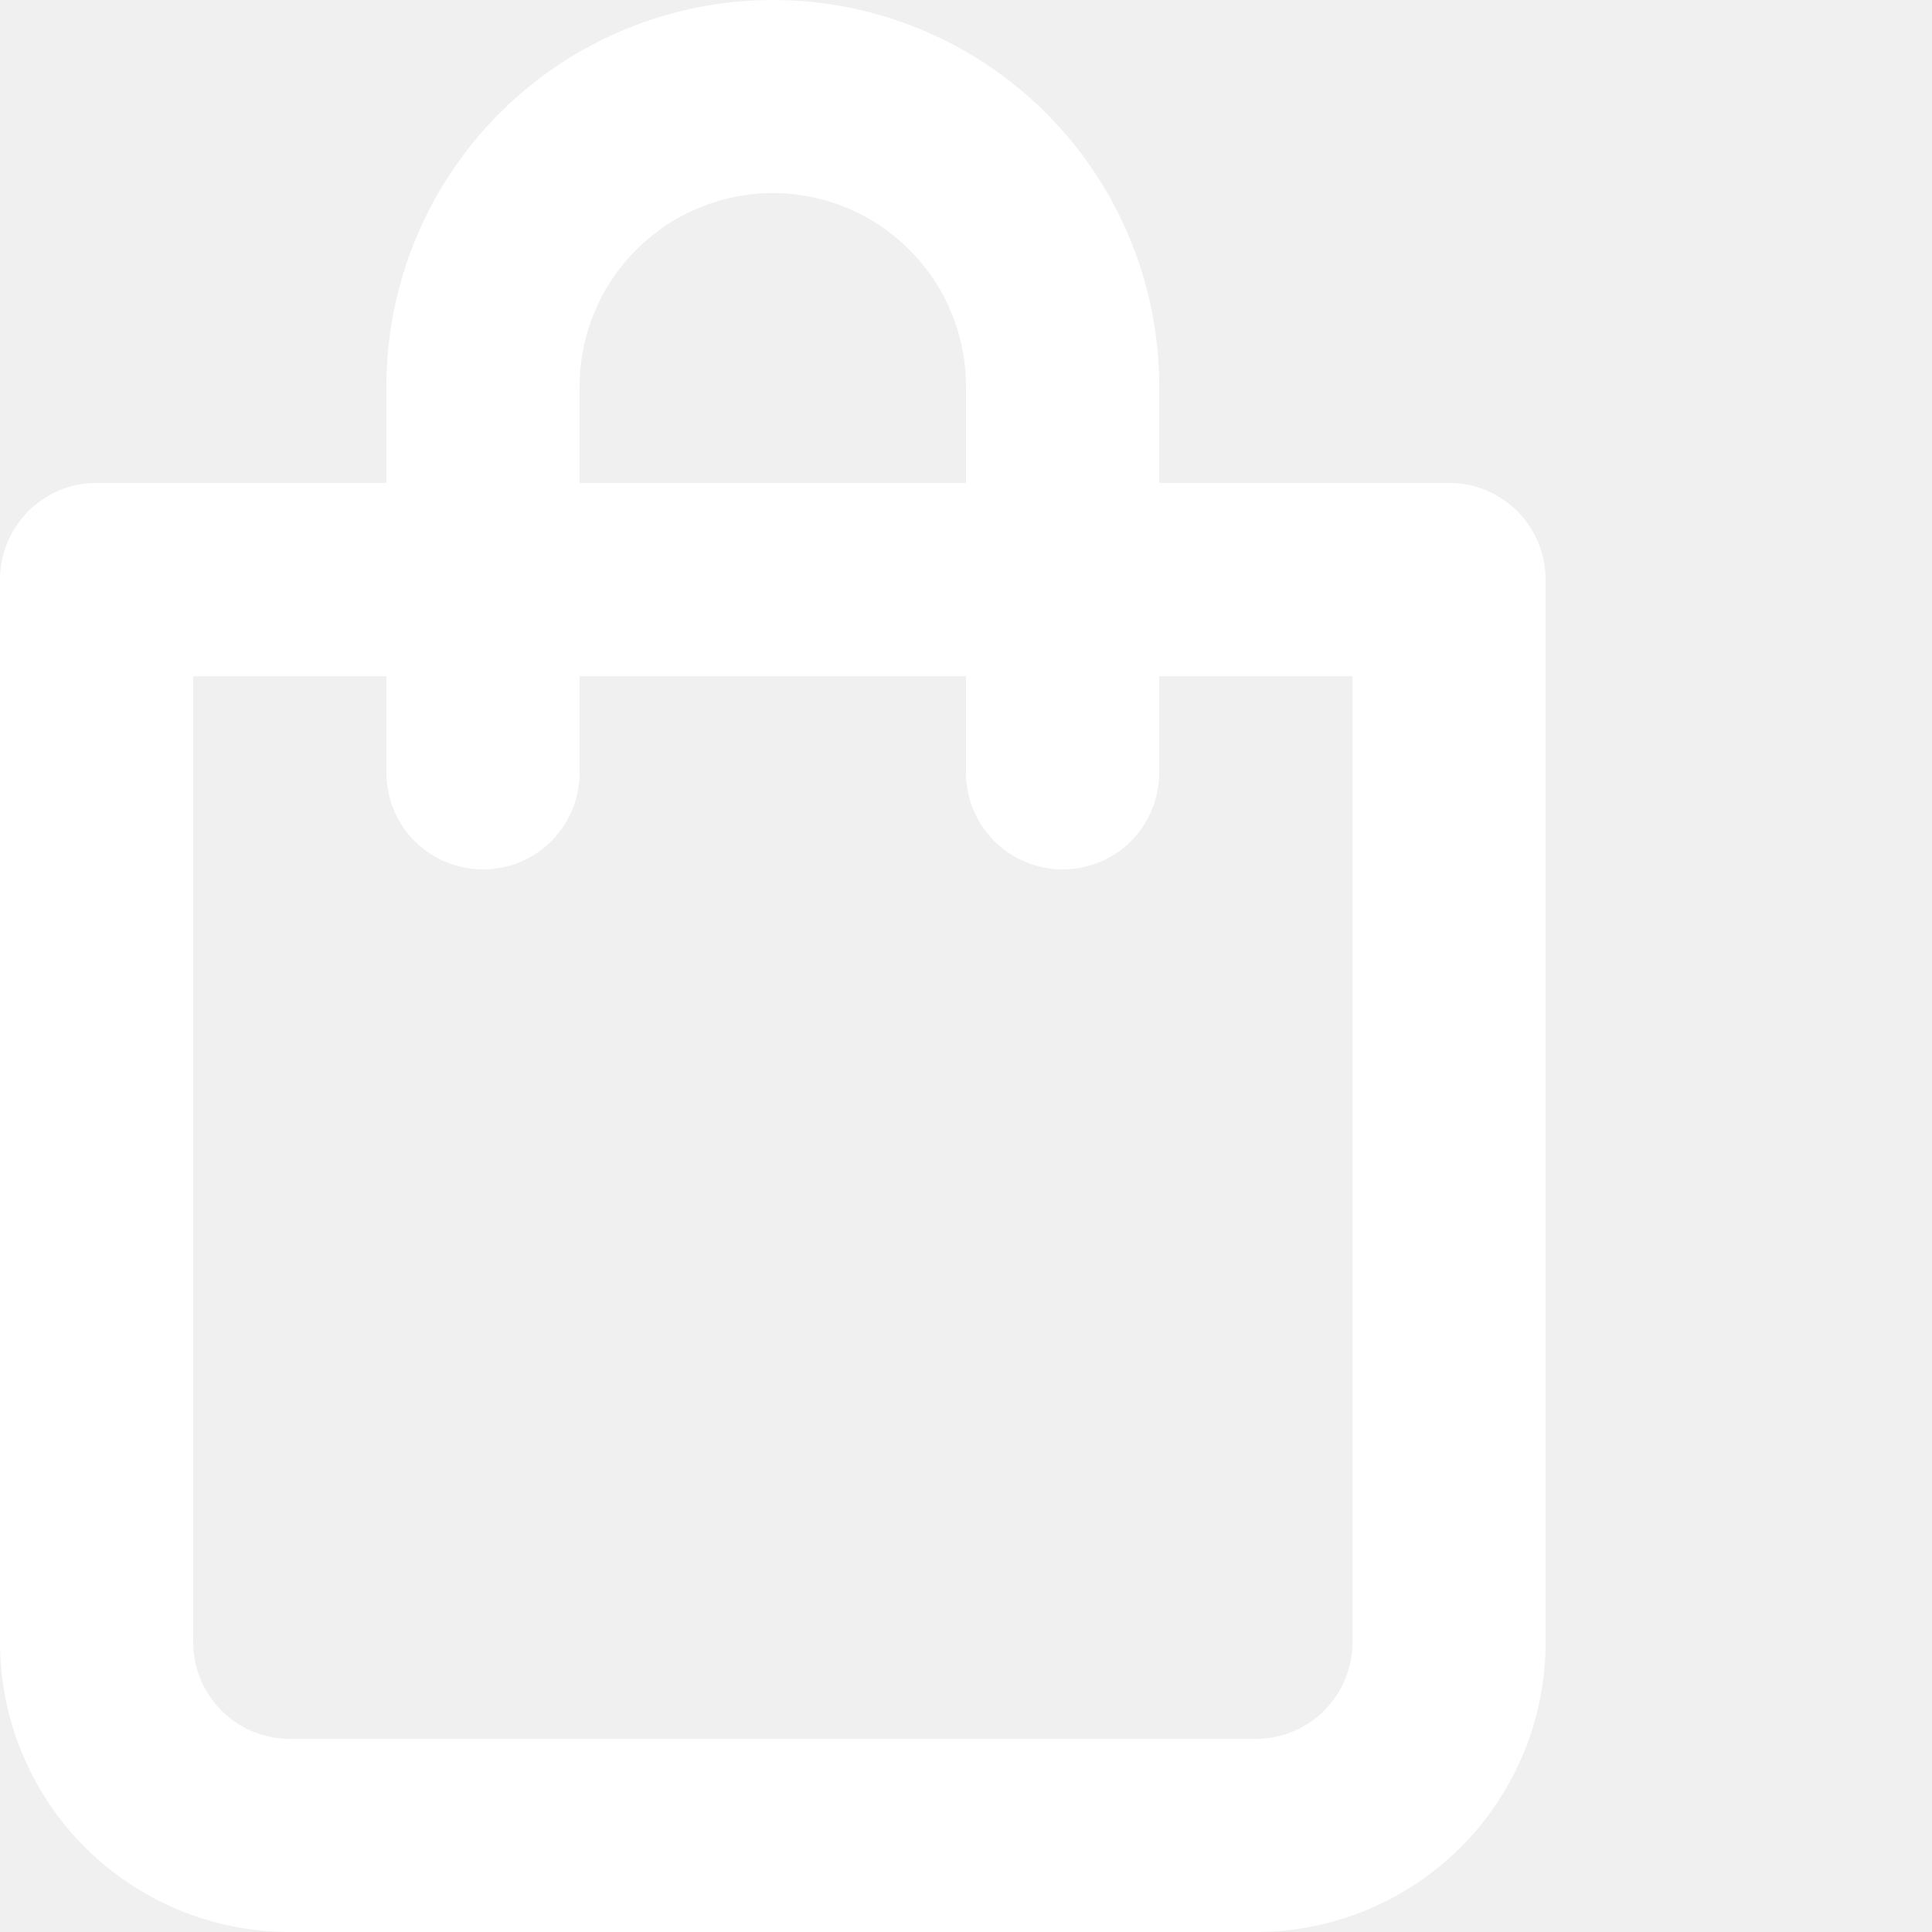
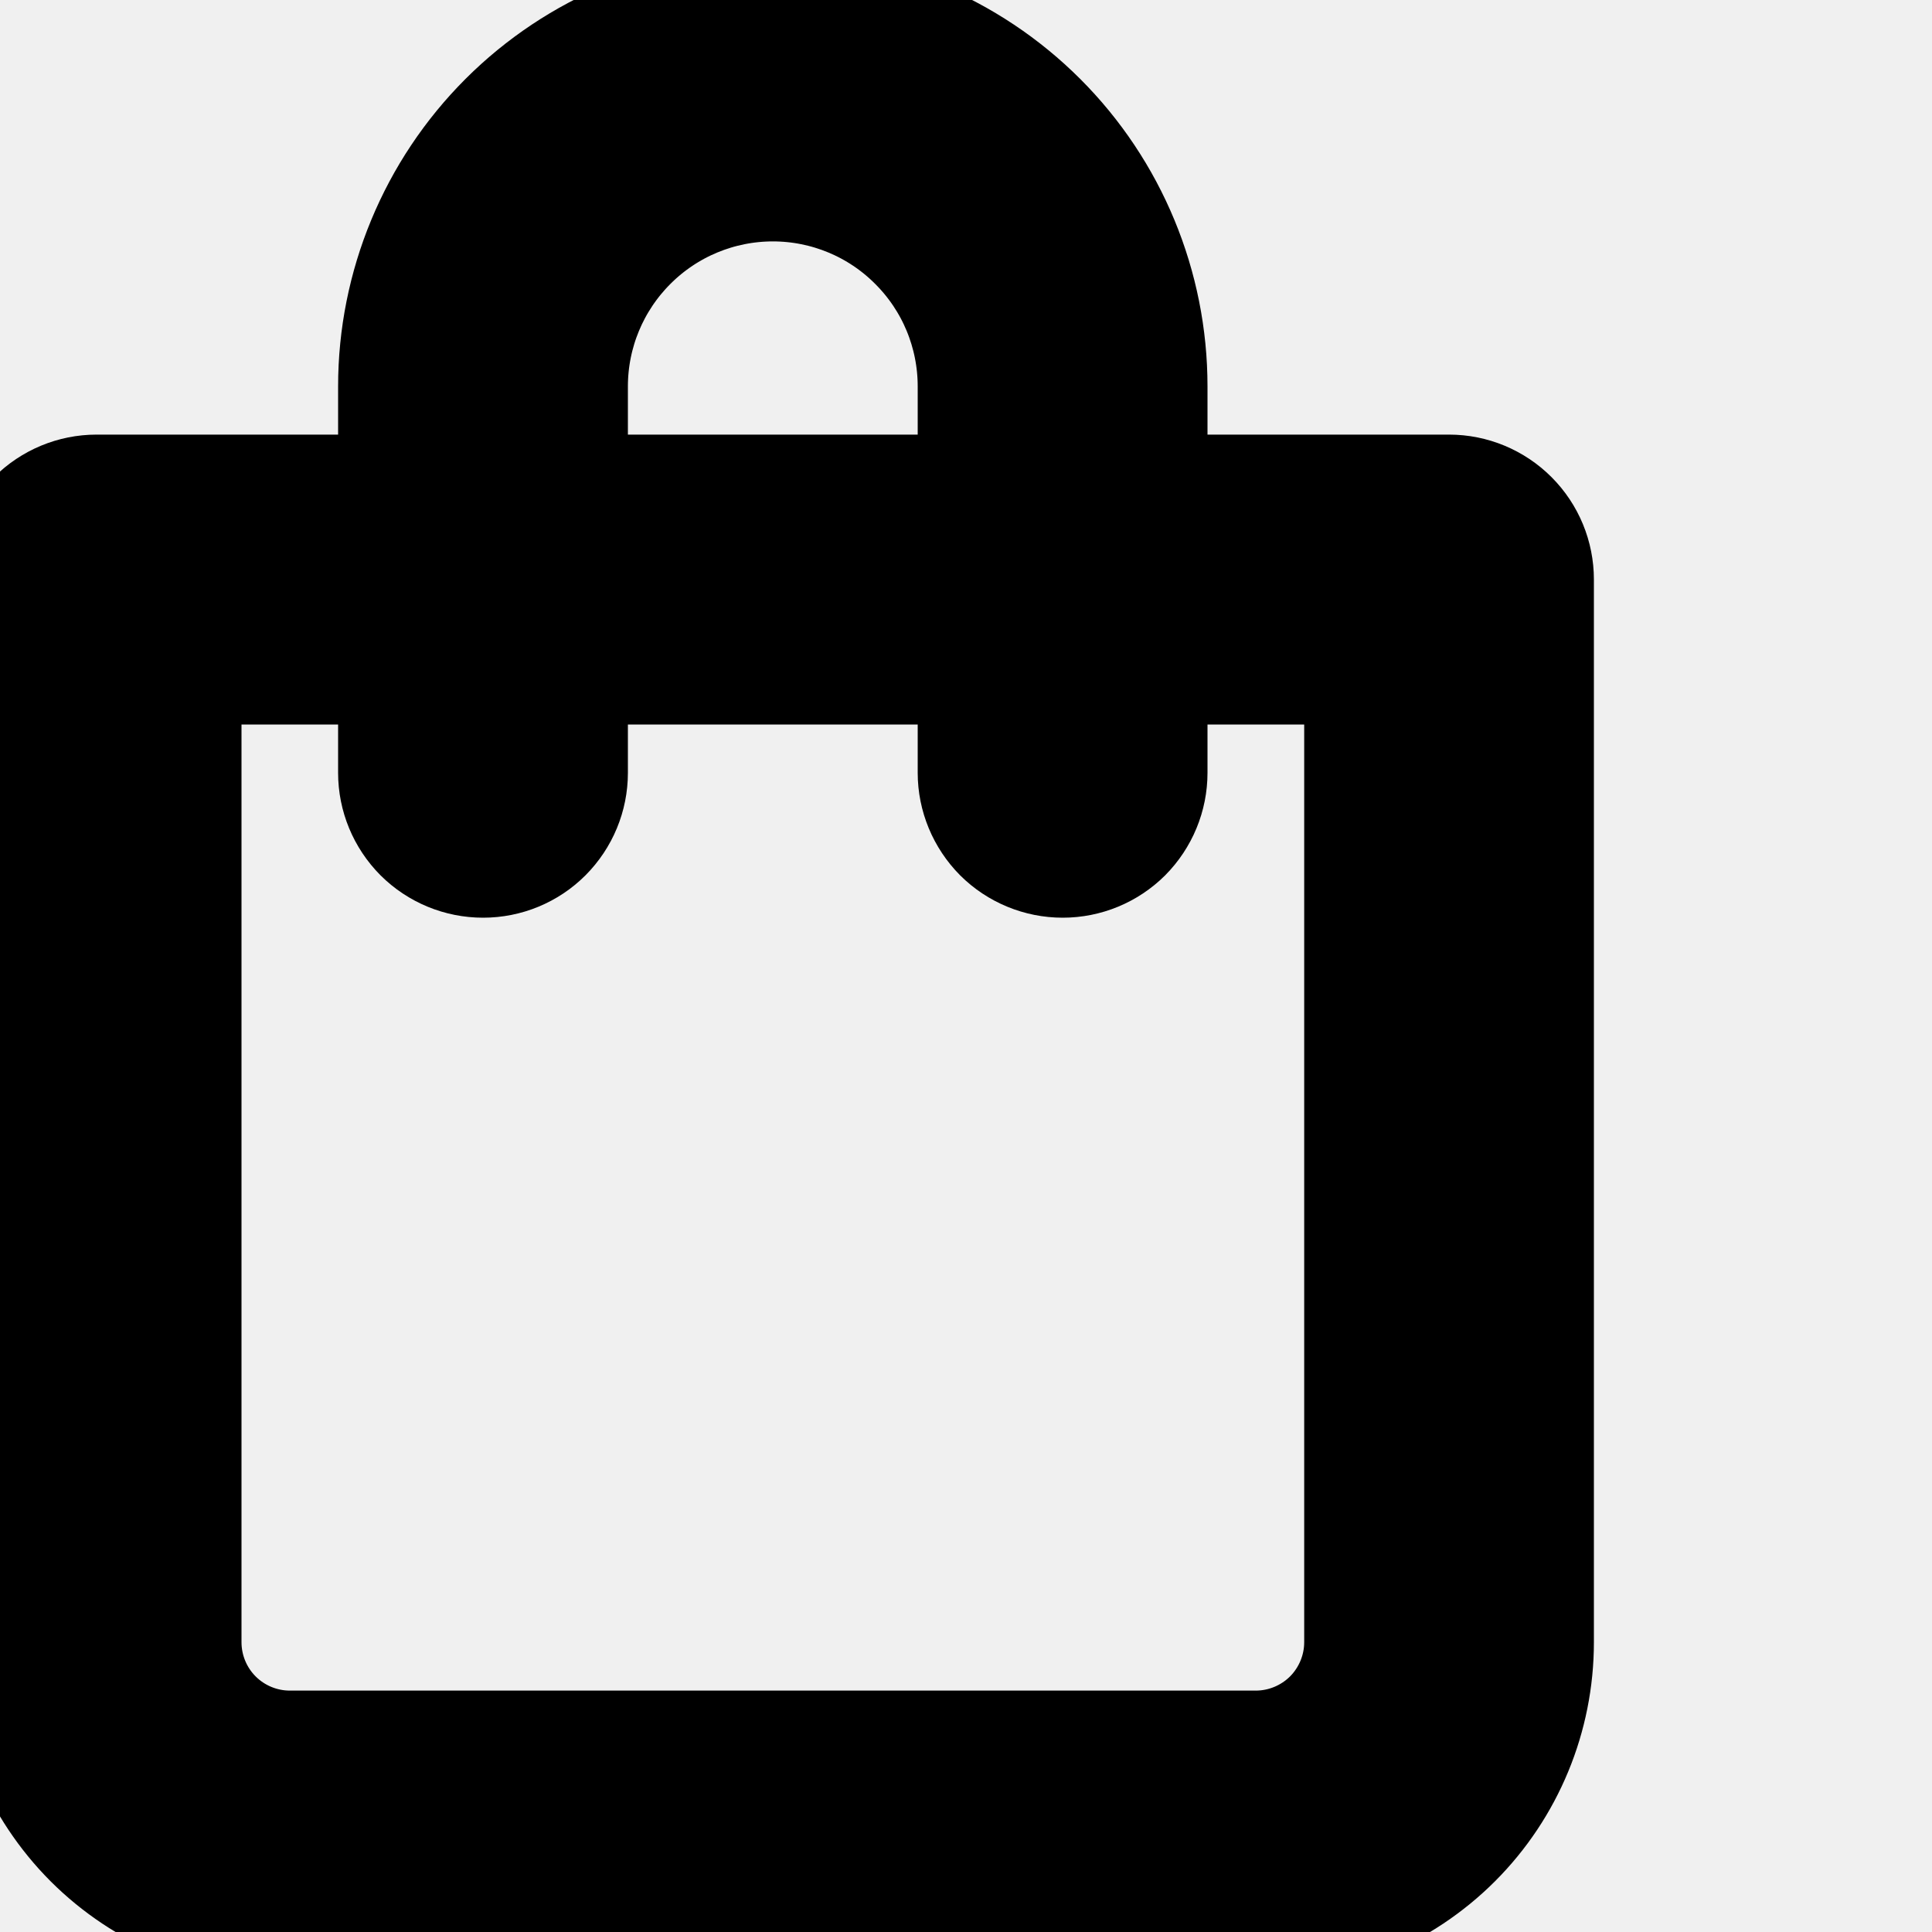
<svg xmlns="http://www.w3.org/2000/svg" viewBox="0 0 20 20" width="20" height="20">
-   <path d="M 15.001 4.999 L 12 4.999 L 12 4 C 12 2.939 11.579 1.921 10.829 1.171 C 10.079 0.421 9.062 0 8.001 0 C 6.94 0 5.922 0.421 5.172 1.171 C 4.422 1.921 4 2.939 4 4 L 4 4.999 L 1 4.999 C 0.734 4.999 0.48 5.105 0.293 5.292 C 0.106 5.481 0 5.735 0 6 L 0 17 C 0 17.796 0.316 18.559 0.878 19.122 C 1.441 19.684 2.204 20 3 20 L 13 20 C 13.796 20 14.559 19.684 15.122 19.122 C 15.685 18.559 16 17.796 16 17 L 16 6 C 16 5.735 15.896 5.481 15.707 5.292 C 15.52 5.105 15.266 4.999 15.001 4.999 Z M 6 4 C 6 3.469 6.211 2.961 6.586 2.586 C 6.961 2.21 7.47 1.999 8.001 1.999 C 8.531 1.999 9.04 2.21 9.414 2.586 C 9.79 2.961 10 3.469 10 4 L 10 4.999 L 6 4.999 L 6 4 Z M 14.001 17 C 14.001 17.265 13.895 17.52 13.708 17.708 C 13.52 17.895 13.265 18.001 13 18.001 L 3 18.001 C 2.735 18.001 2.48 17.895 2.293 17.708 C 2.105 17.52 2 17.265 2 17 L 2 7 L 4 7 L 4 8 C 4 8.265 4.105 8.519 4.293 8.708 C 4.481 8.895 4.735 9 5.001 9 C 5.266 9 5.52 8.895 5.707 8.708 C 5.895 8.519 6 8.265 6 8 L 6 7 L 10 7 L 10 8 C 10 8.265 10.106 8.519 10.293 8.708 C 10.481 8.895 10.736 9 11.001 9 C 11.266 9 11.52 8.895 11.708 8.708 C 11.895 8.519 12 8.265 12 8 L 12 7 L 14.001 7 L 14.001 17 Z" fill="white" fill-opacity="1" />
+   <path d="M 15.001 4.999 L 12 4.999 L 12 4 C 12 2.939 11.579 1.921 10.829 1.171 C 10.079 0.421 9.062 0 8.001 0 C 6.94 0 5.922 0.421 5.172 1.171 C 4.422 1.921 4 2.939 4 4 L 4 4.999 L 1 4.999 C 0.734 4.999 0.48 5.105 0.293 5.292 C 0.106 5.481 0 5.735 0 6 L 0 17 C 0 17.796 0.316 18.559 0.878 19.122 C 1.441 19.684 2.204 20 3 20 L 13 20 C 13.796 20 14.559 19.684 15.122 19.122 C 15.685 18.559 16 17.796 16 17 L 16 6 C 16 5.735 15.896 5.481 15.707 5.292 C 15.52 5.105 15.266 4.999 15.001 4.999 Z M 6 4 C 6 3.469 6.211 2.961 6.586 2.586 C 6.961 2.21 7.47 1.999 8.001 1.999 C 8.531 1.999 9.04 2.21 9.414 2.586 C 9.79 2.961 10 3.469 10 4 L 10 4.999 L 6 4.999 L 6 4 Z M 14.001 17 C 14.001 17.265 13.895 17.52 13.708 17.708 C 13.52 17.895 13.265 18.001 13 18.001 L 3 18.001 C 2.735 18.001 2.48 17.895 2.293 17.708 C 2.105 17.52 2 17.265 2 17 L 2 7 L 4 7 L 4 8 C 4 8.265 4.105 8.519 4.293 8.708 C 4.481 8.895 4.735 9 5.001 9 C 5.266 9 5.52 8.895 5.707 8.708 C 5.895 8.519 6 8.265 6 8 L 6 7 L 10 7 L 10 8 C 10 8.265 10.106 8.519 10.293 8.708 C 10.481 8.895 10.736 9 11.001 9 C 11.266 9 11.52 8.895 11.708 8.708 C 11.895 8.519 12 8.265 12 8 L 12 7 L 14.001 7 L 14.001 17 Z" fill="currentColor" stroke="currentColor" />
</svg>
